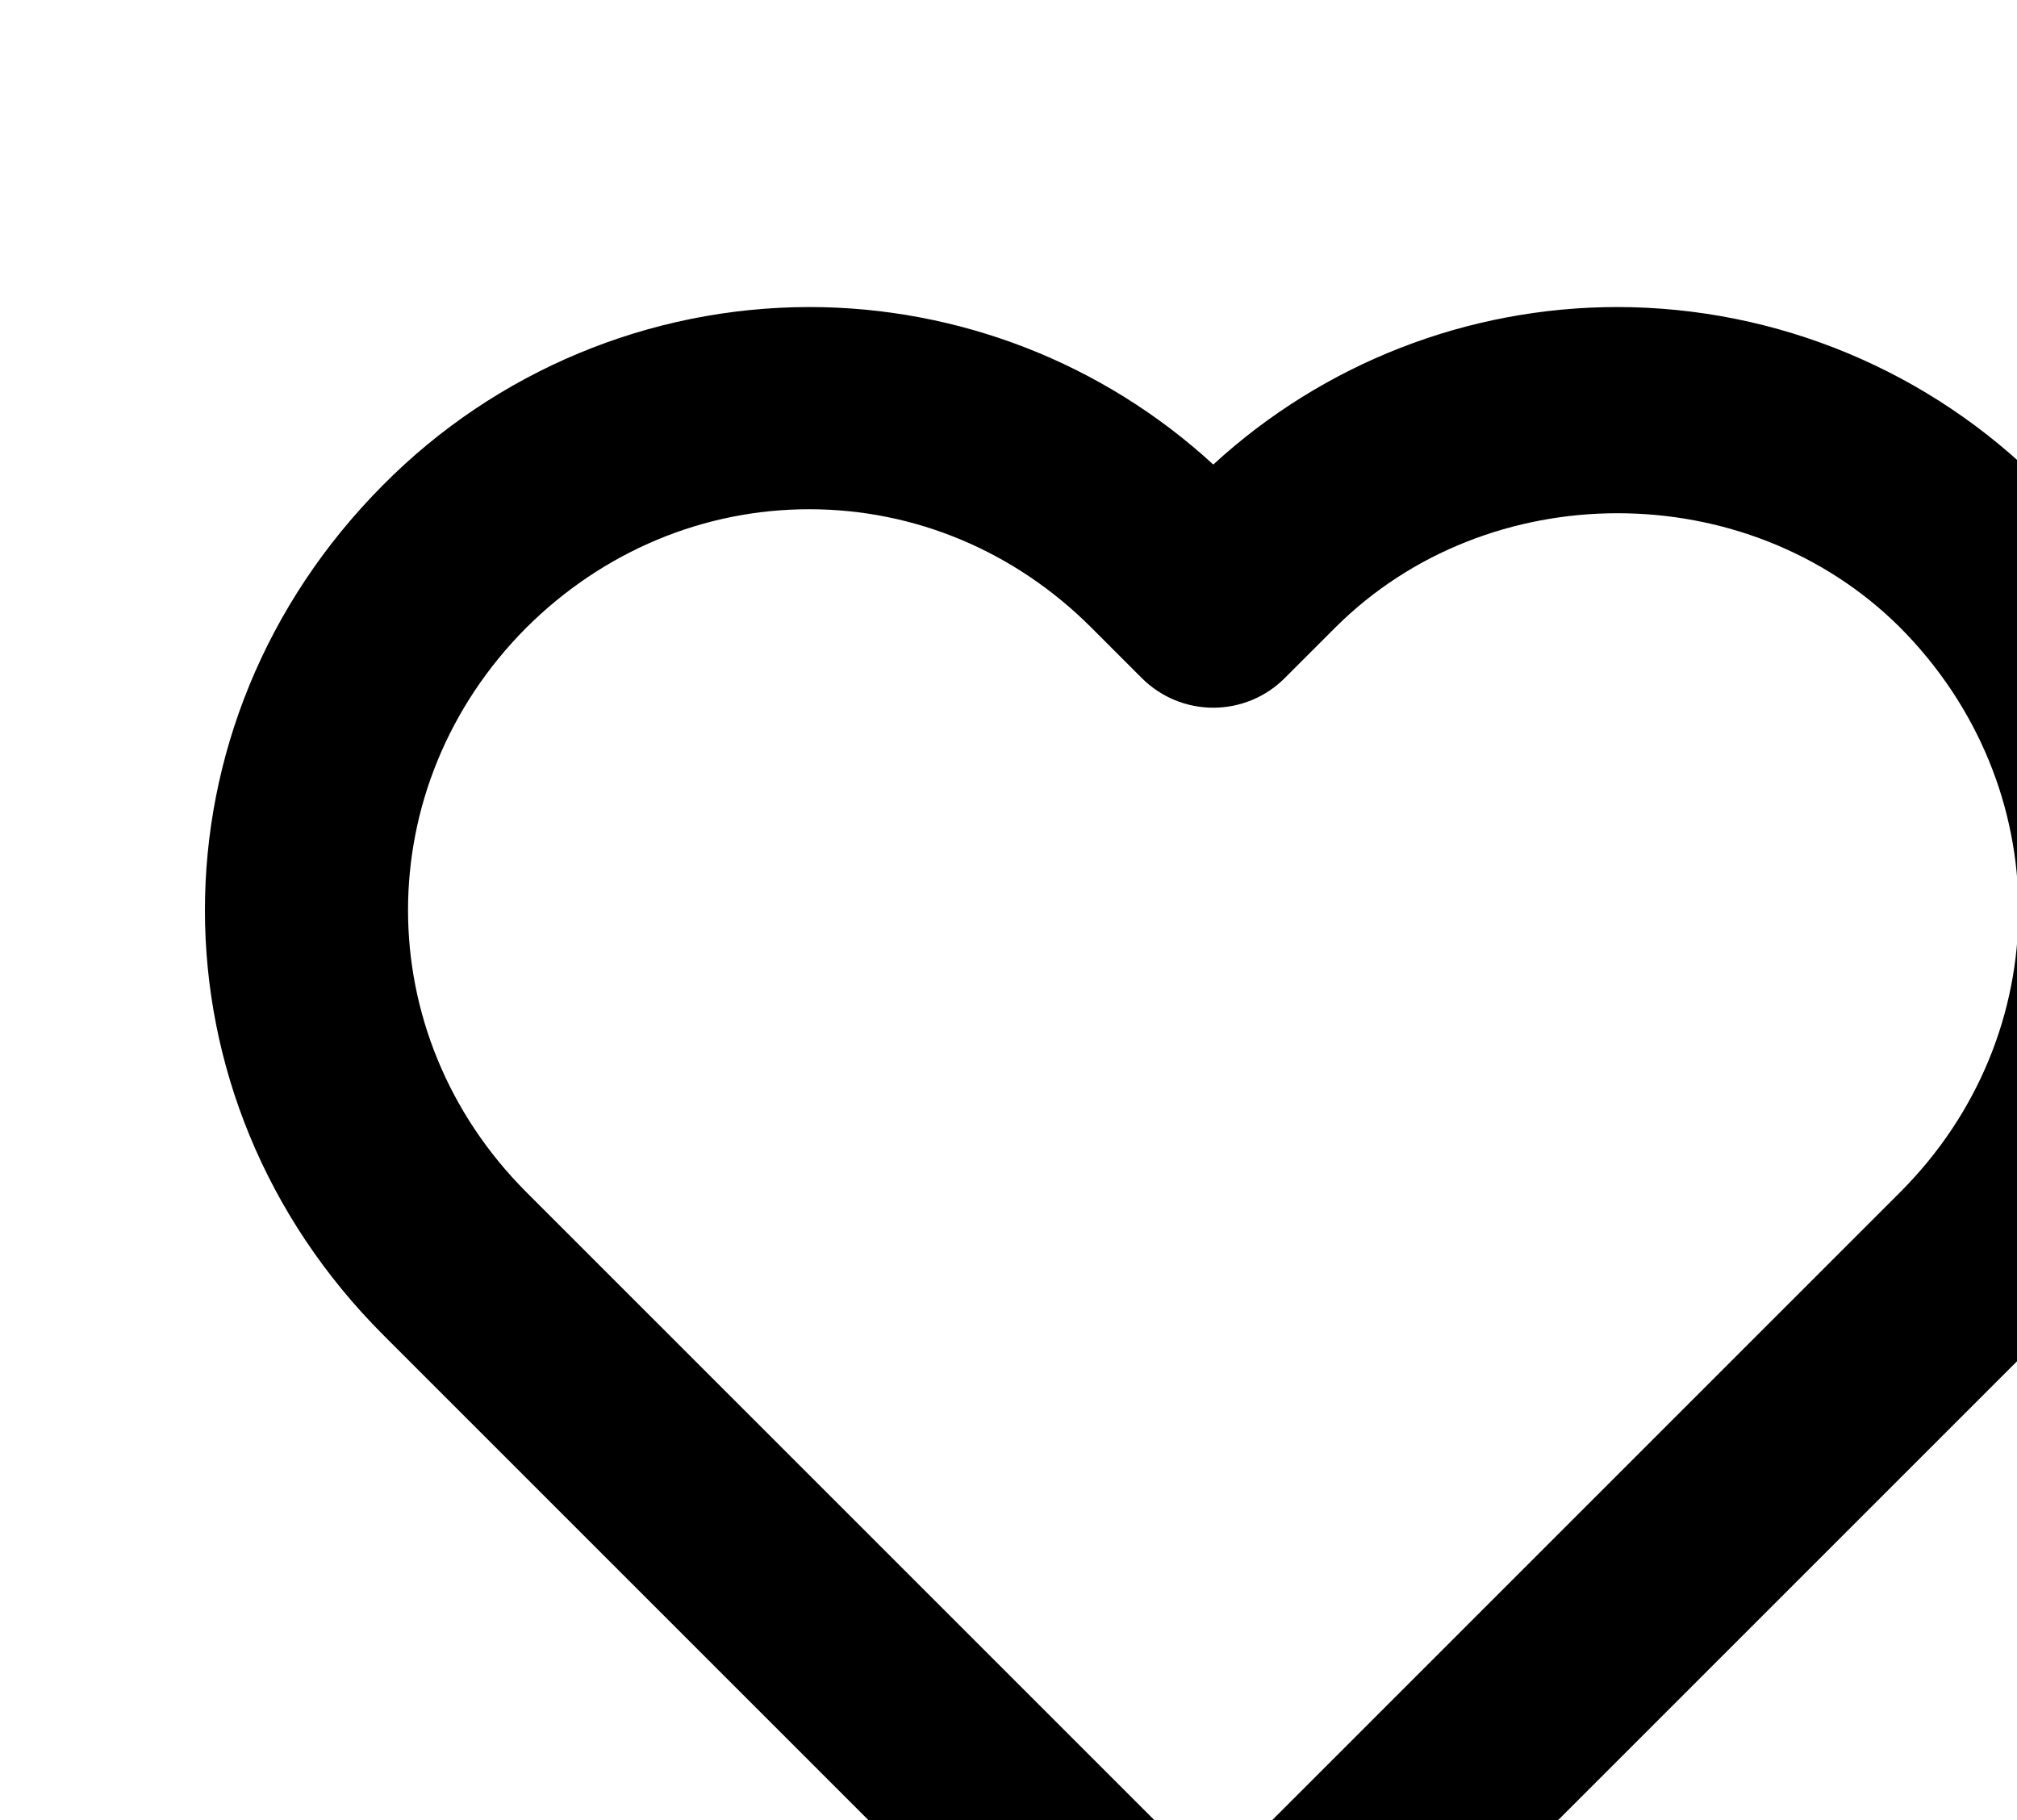
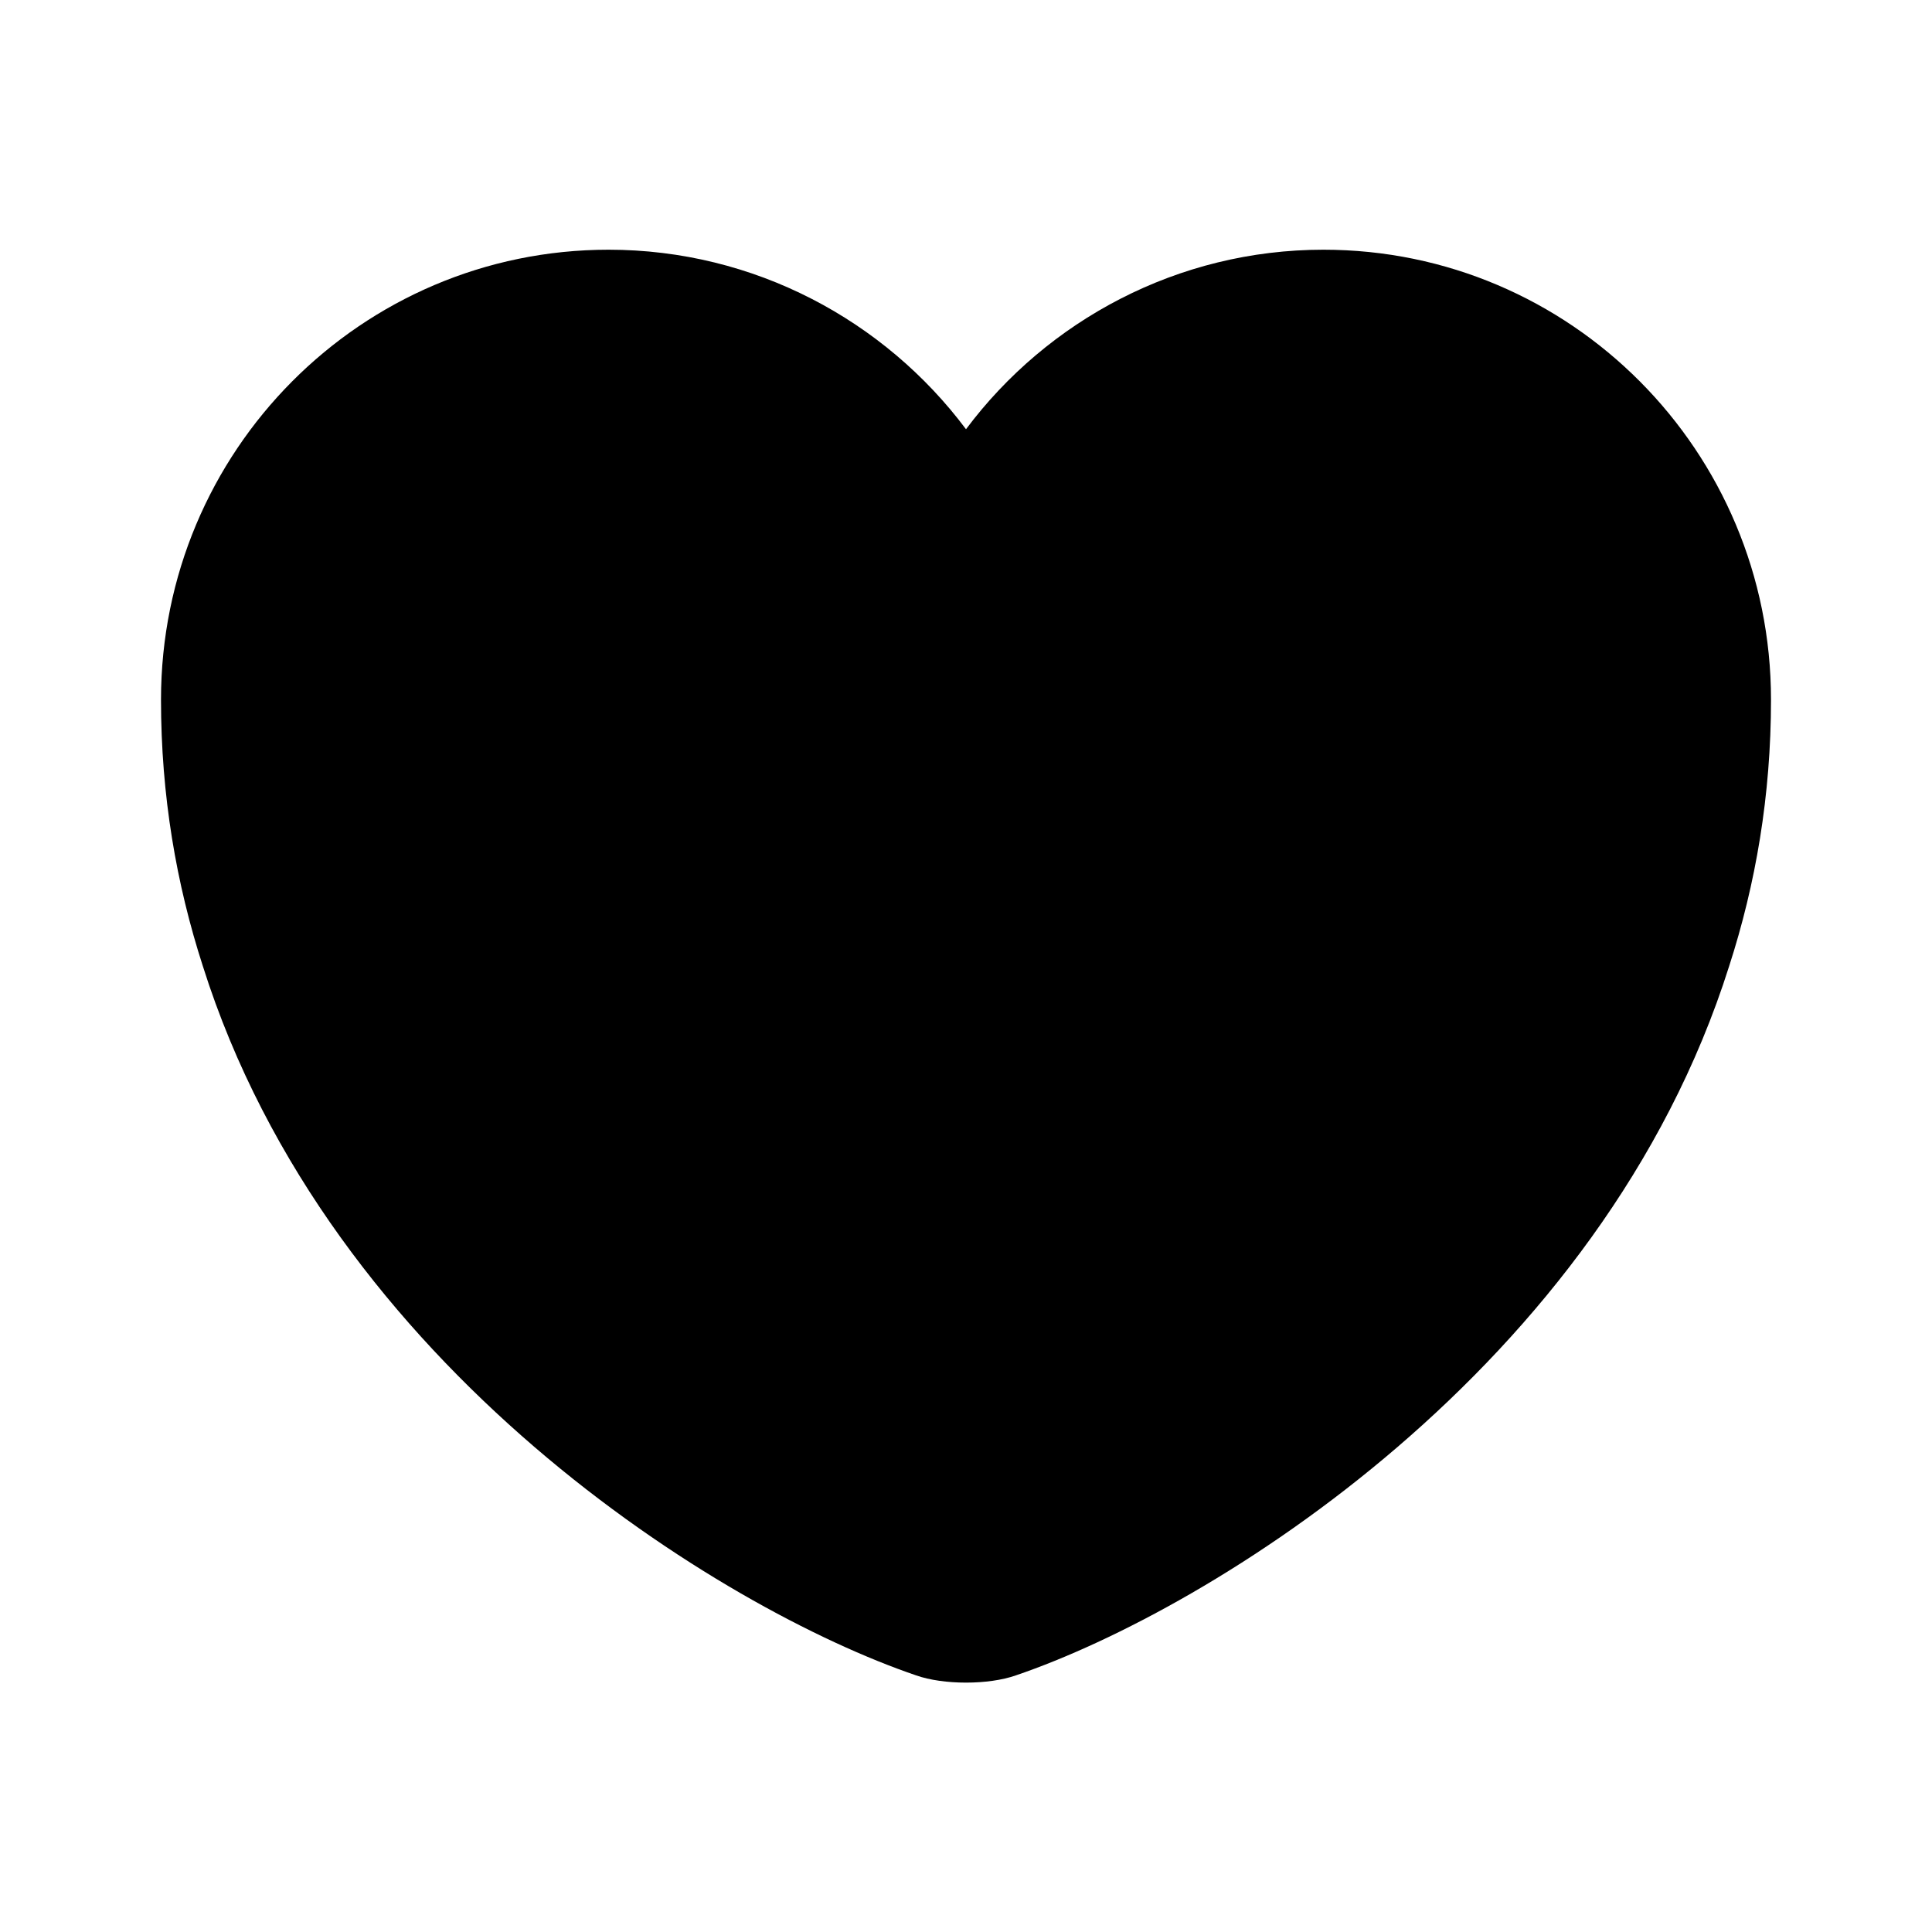
- <svg xmlns="http://www.w3.org/2000/svg">
-   <path d="M12 4.595a5.904 5.904 0 0 0-3.996-1.558 5.942 5.942 0 0 0-4.213 1.758c-2.353 2.363-2.352 6.059.002 8.412l7.332 7.332c.17.299.498.492.875.492a.99.99 0 0 0 .792-.409l7.415-7.415c2.354-2.354 2.354-6.049-.002-8.416a5.938 5.938 0 0 0-4.209-1.754A5.906 5.906 0 0 0 12 4.595zm6.791 1.61c1.563 1.571 1.564 4.025.002 5.588L12 18.586l-6.793-6.793c-1.562-1.563-1.561-4.017-.002-5.584.76-.756 1.754-1.172 2.799-1.172s2.035.416 2.789 1.17l.5.5a.999.999 0 0 0 1.414 0l.5-.5c1.512-1.509 4.074-1.505 5.584-.002z" />
+ <svg xmlns="http://www.w3.org/2000/svg" width="24" height="24" viewBox="0 0 24 24">
+   <path d="M16.44 3.102C14.63 3.102 13.01 3.982 12 5.332C10.99 3.982 9.37 3.102 7.56 3.102C4.49 3.102 2 5.602 2 8.692C2 9.882 2.19 10.982 2.52 12.002C4.1 17.002 8.97 19.992 11.38 20.812C11.72 20.932 12.28 20.932 12.62 20.812C15.03 19.992 19.9 17.002 21.48 12.002C21.81 10.982 22 9.882 22 8.692C22 5.602 19.51 3.102 16.44 3.102Z" fill="currentColor" />
</svg>
